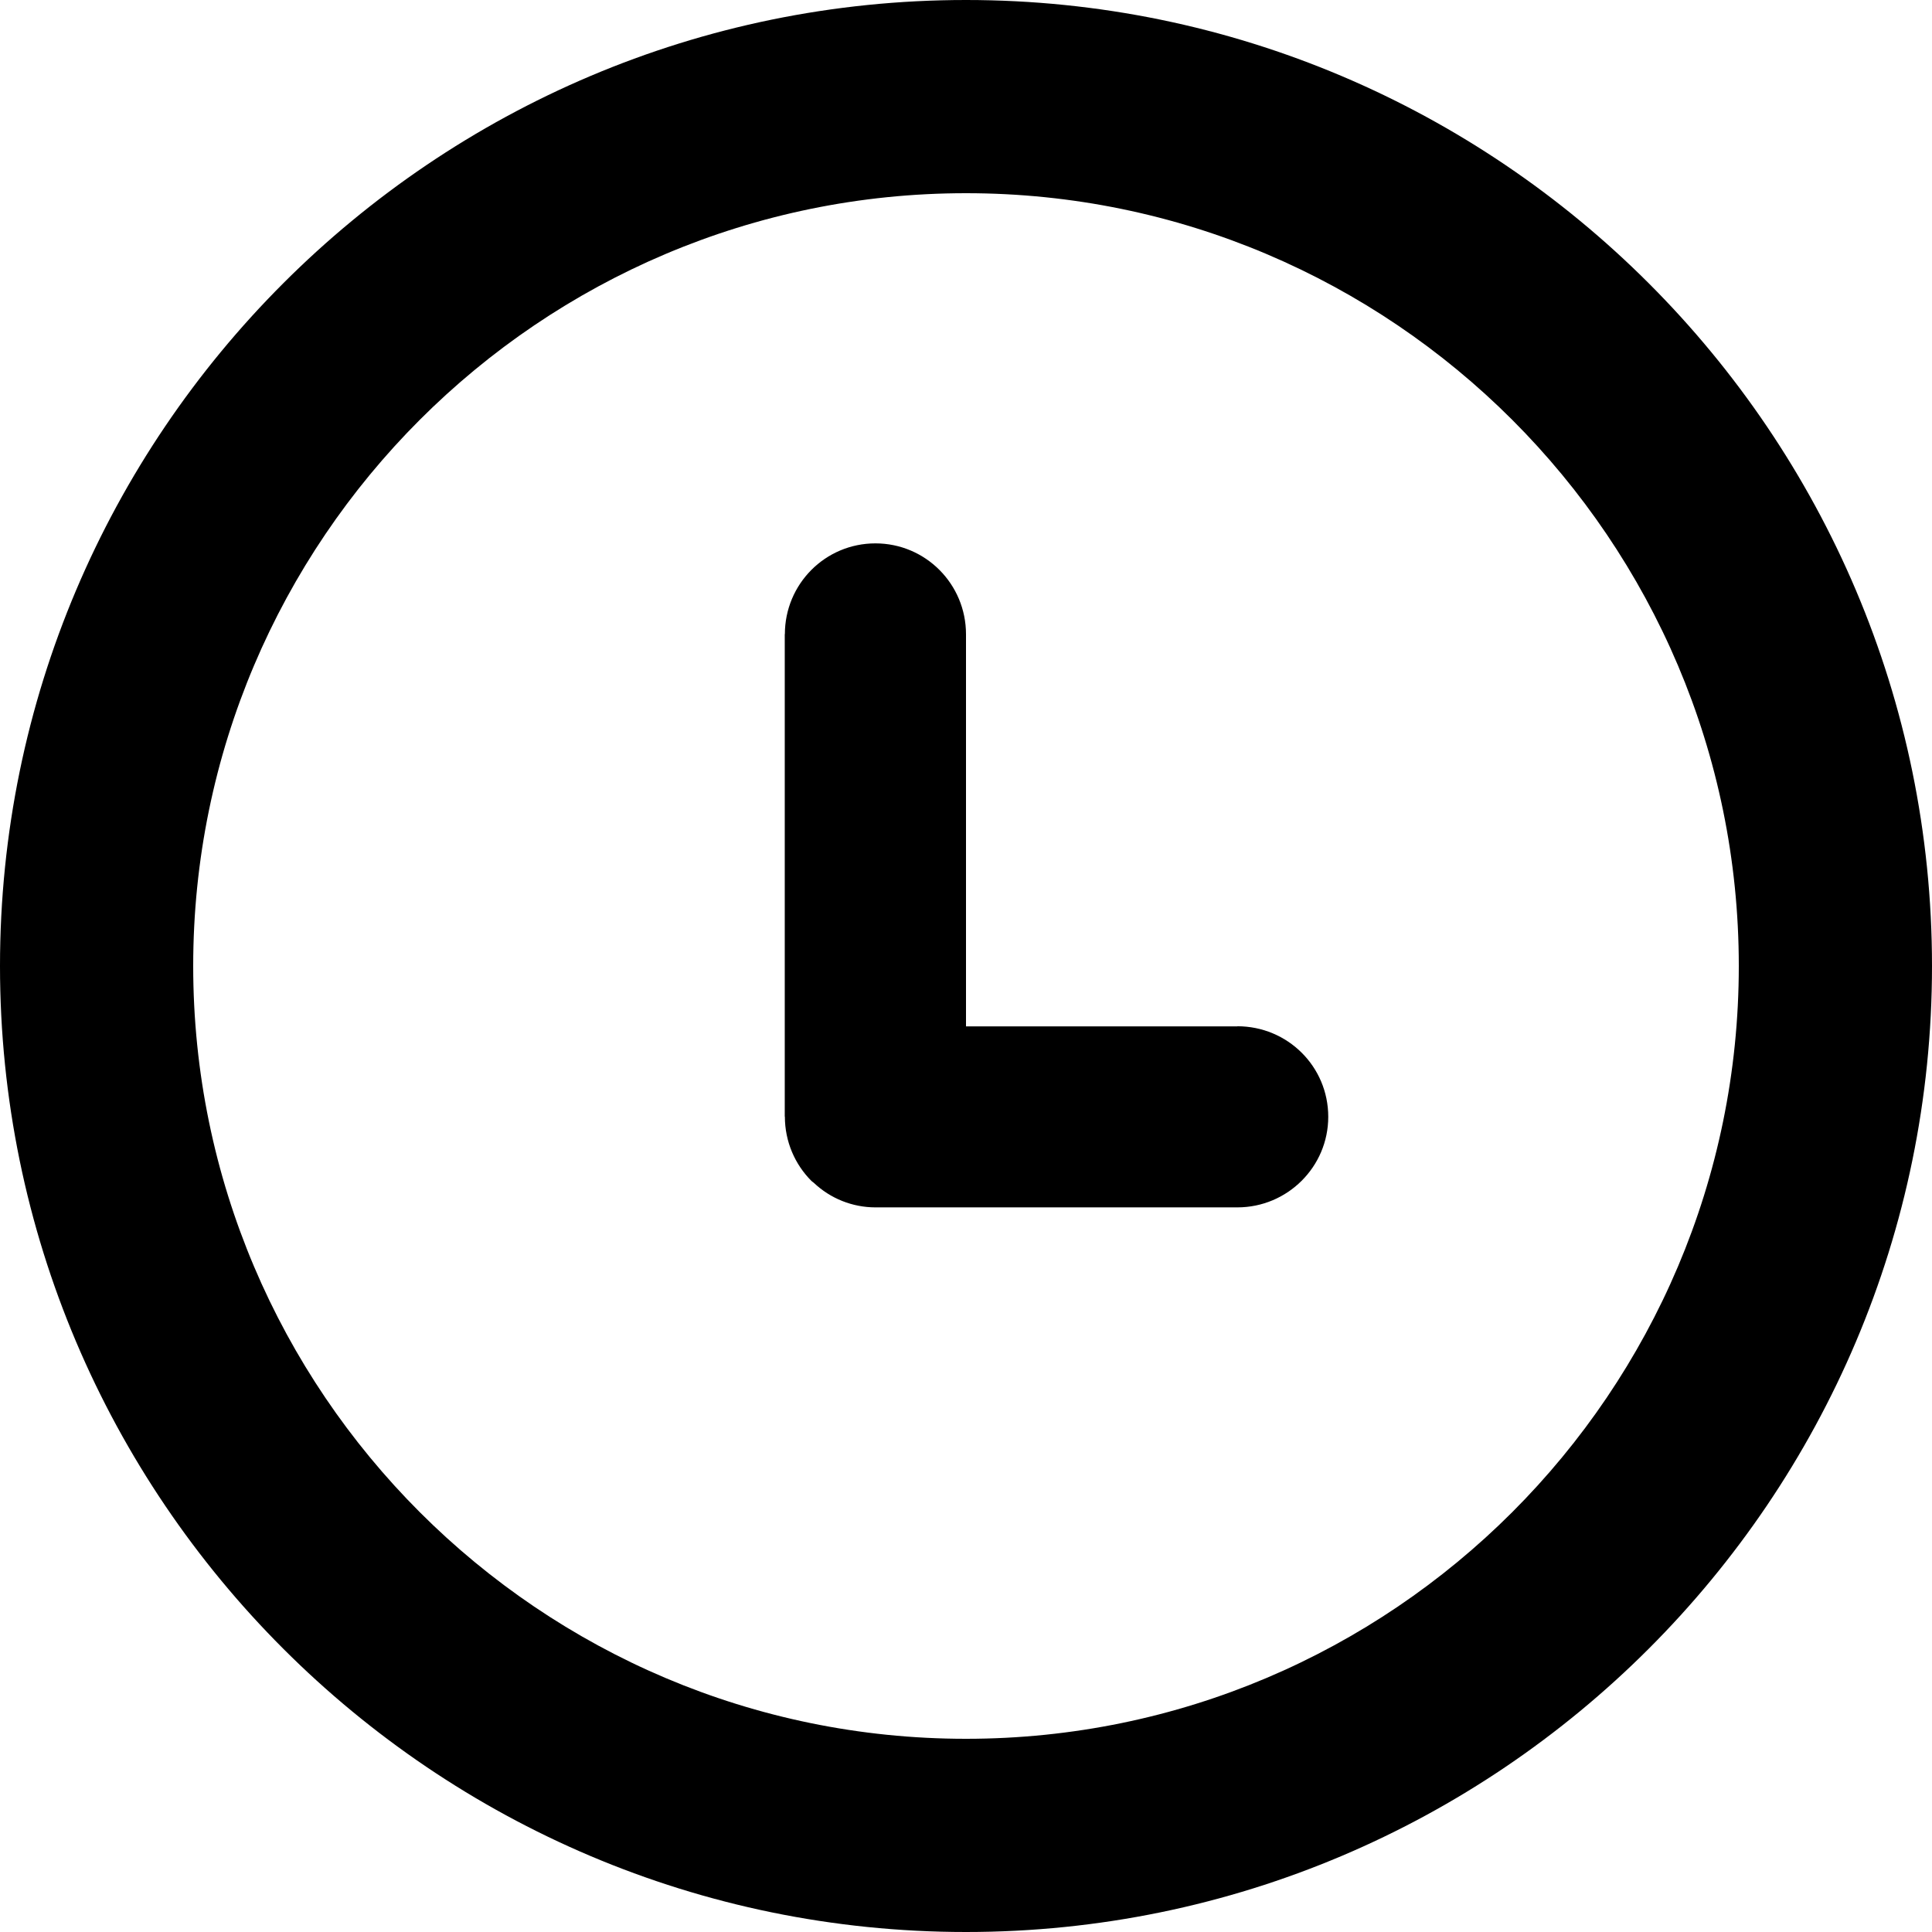
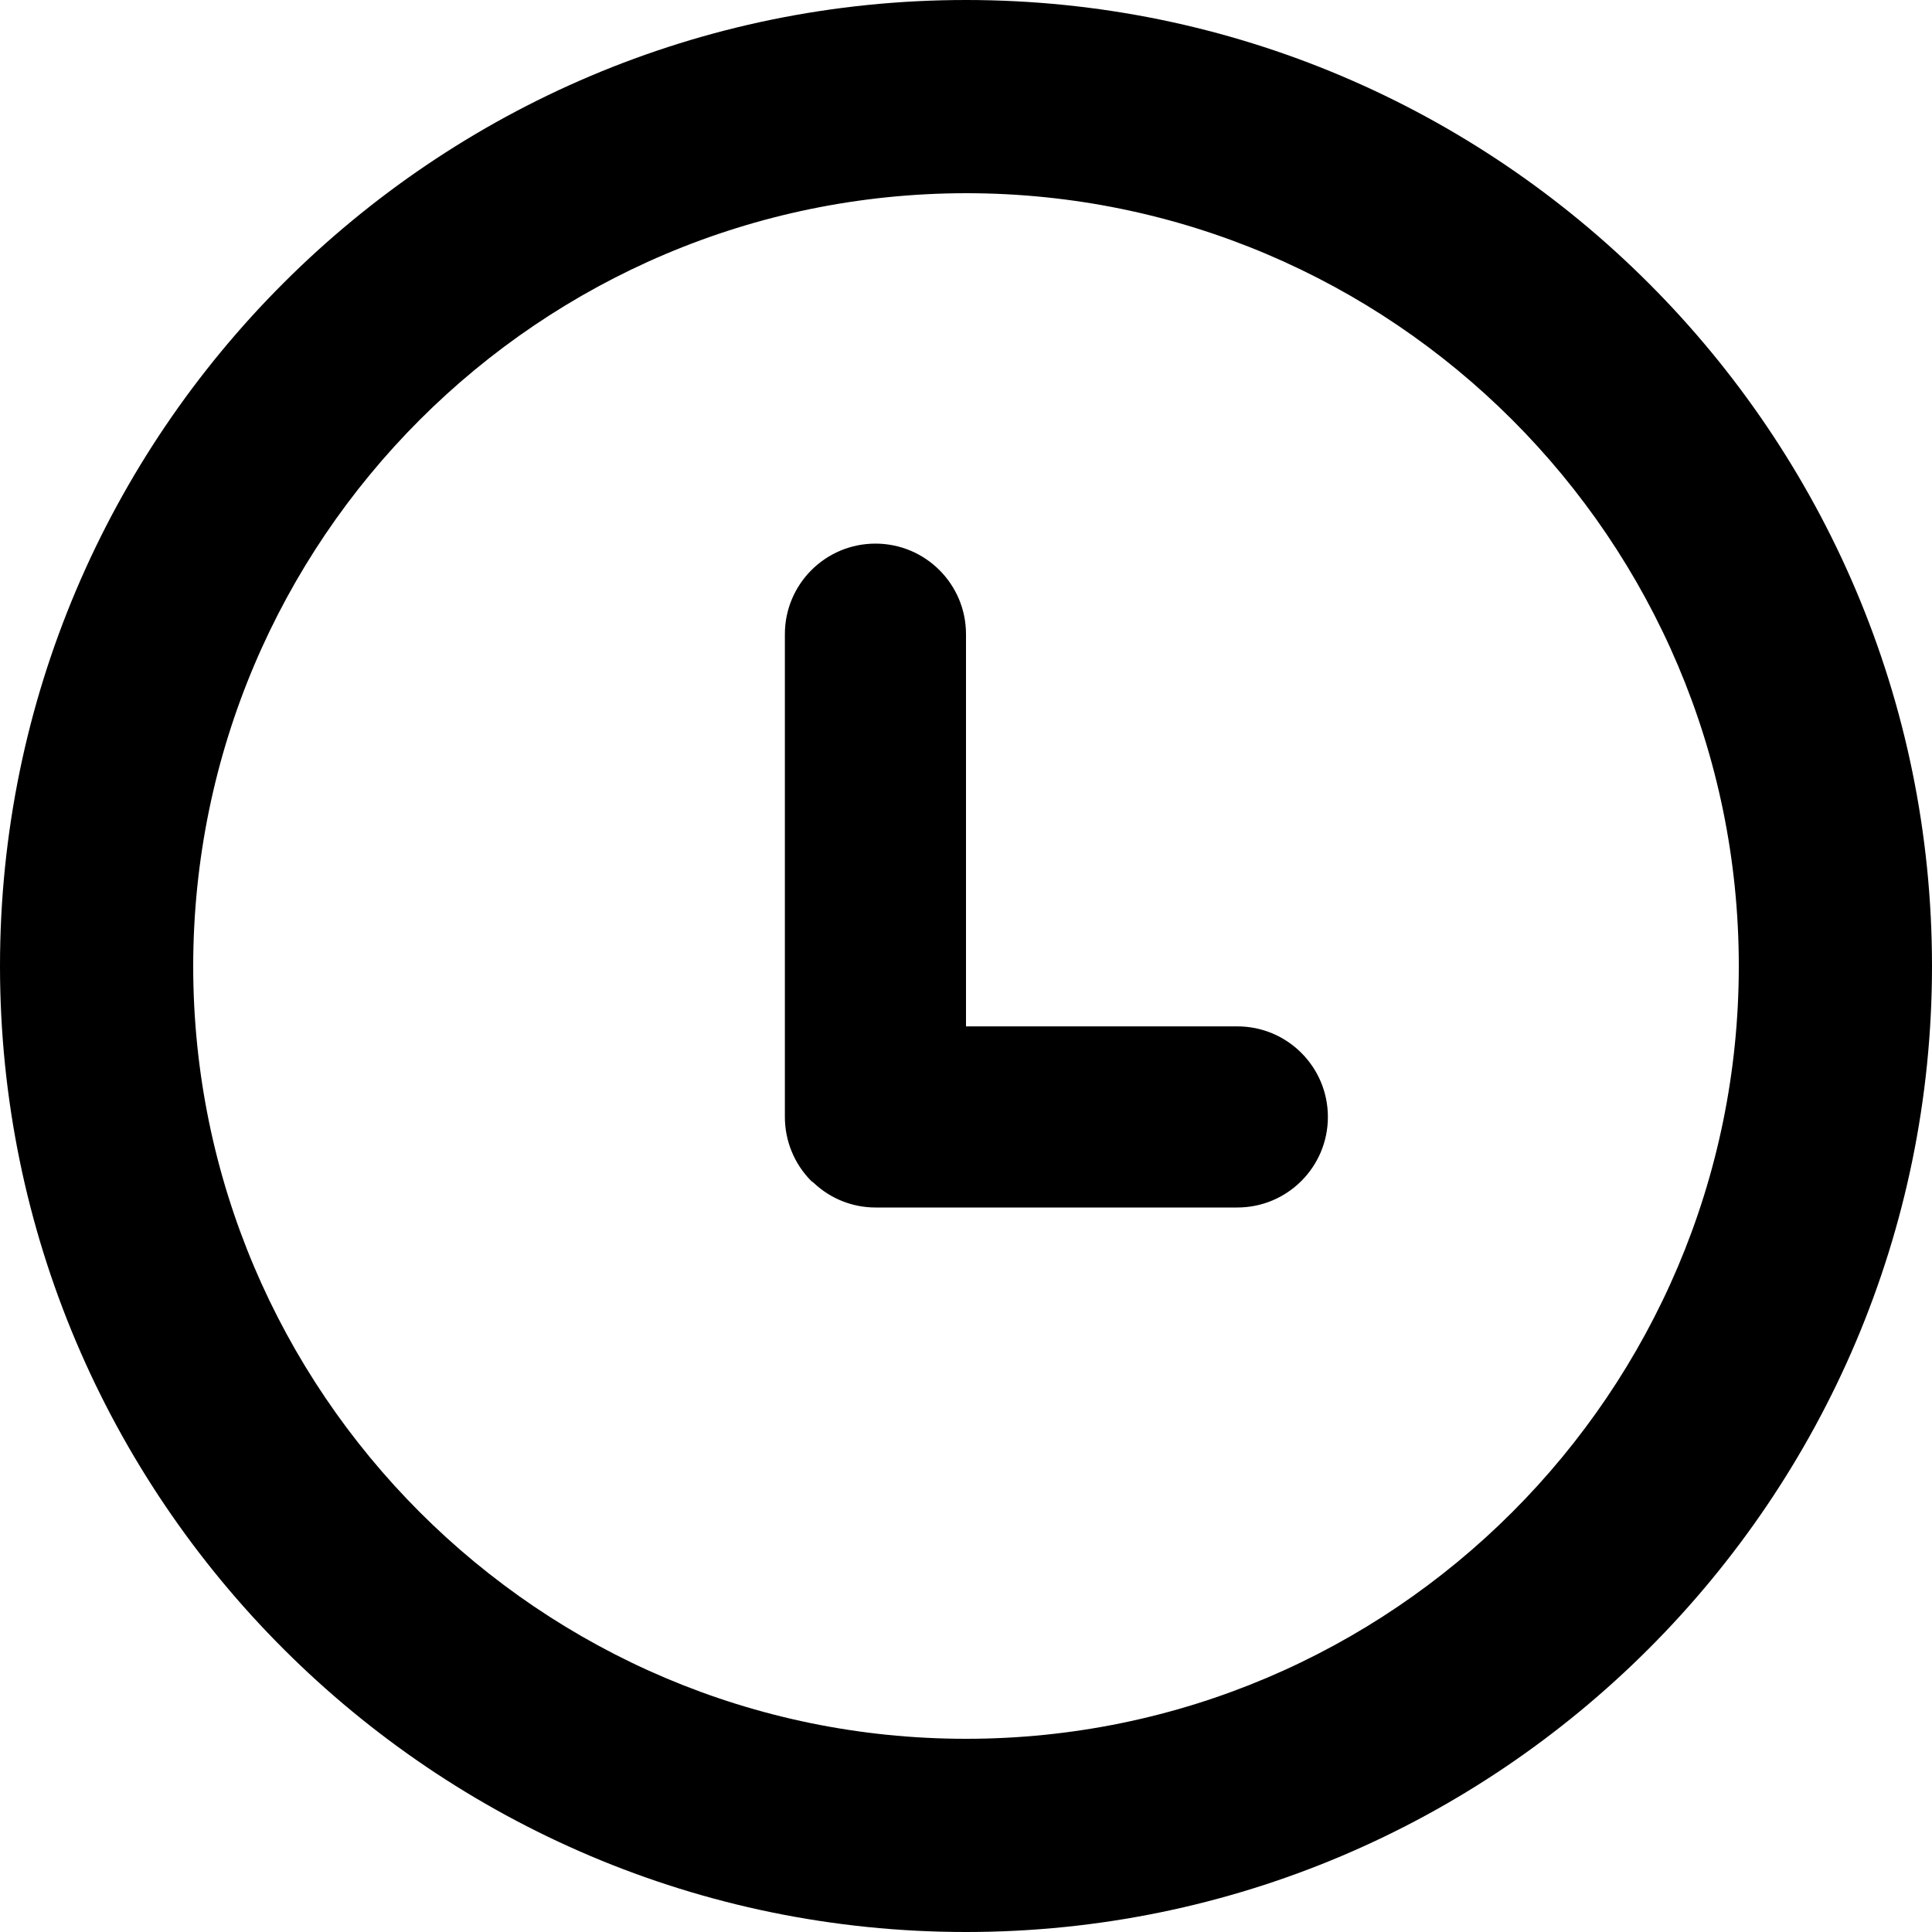
<svg xmlns="http://www.w3.org/2000/svg" id="icon-circle-clock-outline" viewBox="0 0 16 16">
-   <path d="M8 14.4c-3.529 0-6.4-2.871-6.4-6.4 0-3.529 2.871-6.4 6.4-6.4 3.529 0 6.4 2.871 6.4 6.4 0 3.529-2.871 6.4-6.4 6.4M8 0c4.411 0 8 3.589 8 8s-3.589 8-8 8-8-3.589-8-8 3.589-8 8-8zm2.247 8.5h-2.247V5.253c0-.417-.336-.753-.75-.753-.416 0-.75.337-.75.752 0-.001-.001-.001-.001-.001V9.248c0-.001.001-.001.001-.001 0 .208.084.397.22.533.005.005.013.01.019.015a.743.743 0 0 0 .511.204h2.997c.415 0 .753-.336.753-.75 0-.417-.337-.75-.753-.75z" fill-rule="evenodd" />
+   <path d="M8 0c4.411 0 8 3.589 8 8s-3.589 8-8 8-8-3.589-8-8 3.589-8 8-8Zm0 14.4c3.529 0 6.4-2.871 6.4-6.4 0-3.529-2.871-6.4-6.4-6.4A6.407 6.407 0 0 0 1.6 8c0 3.529 2.871 6.4 6.4 6.4Zm2.247-5.9a.75.75 0 1 1 0 1.5H7.25a.743.743 0 0 1-.511-.204l-.02-.015a.752.752 0 0 1-.219-.534v.002V5.25v.002a.75.75 0 1 1 1.5 0V8.5h2.247Z" fill-rule="nonzero" />
</svg>
